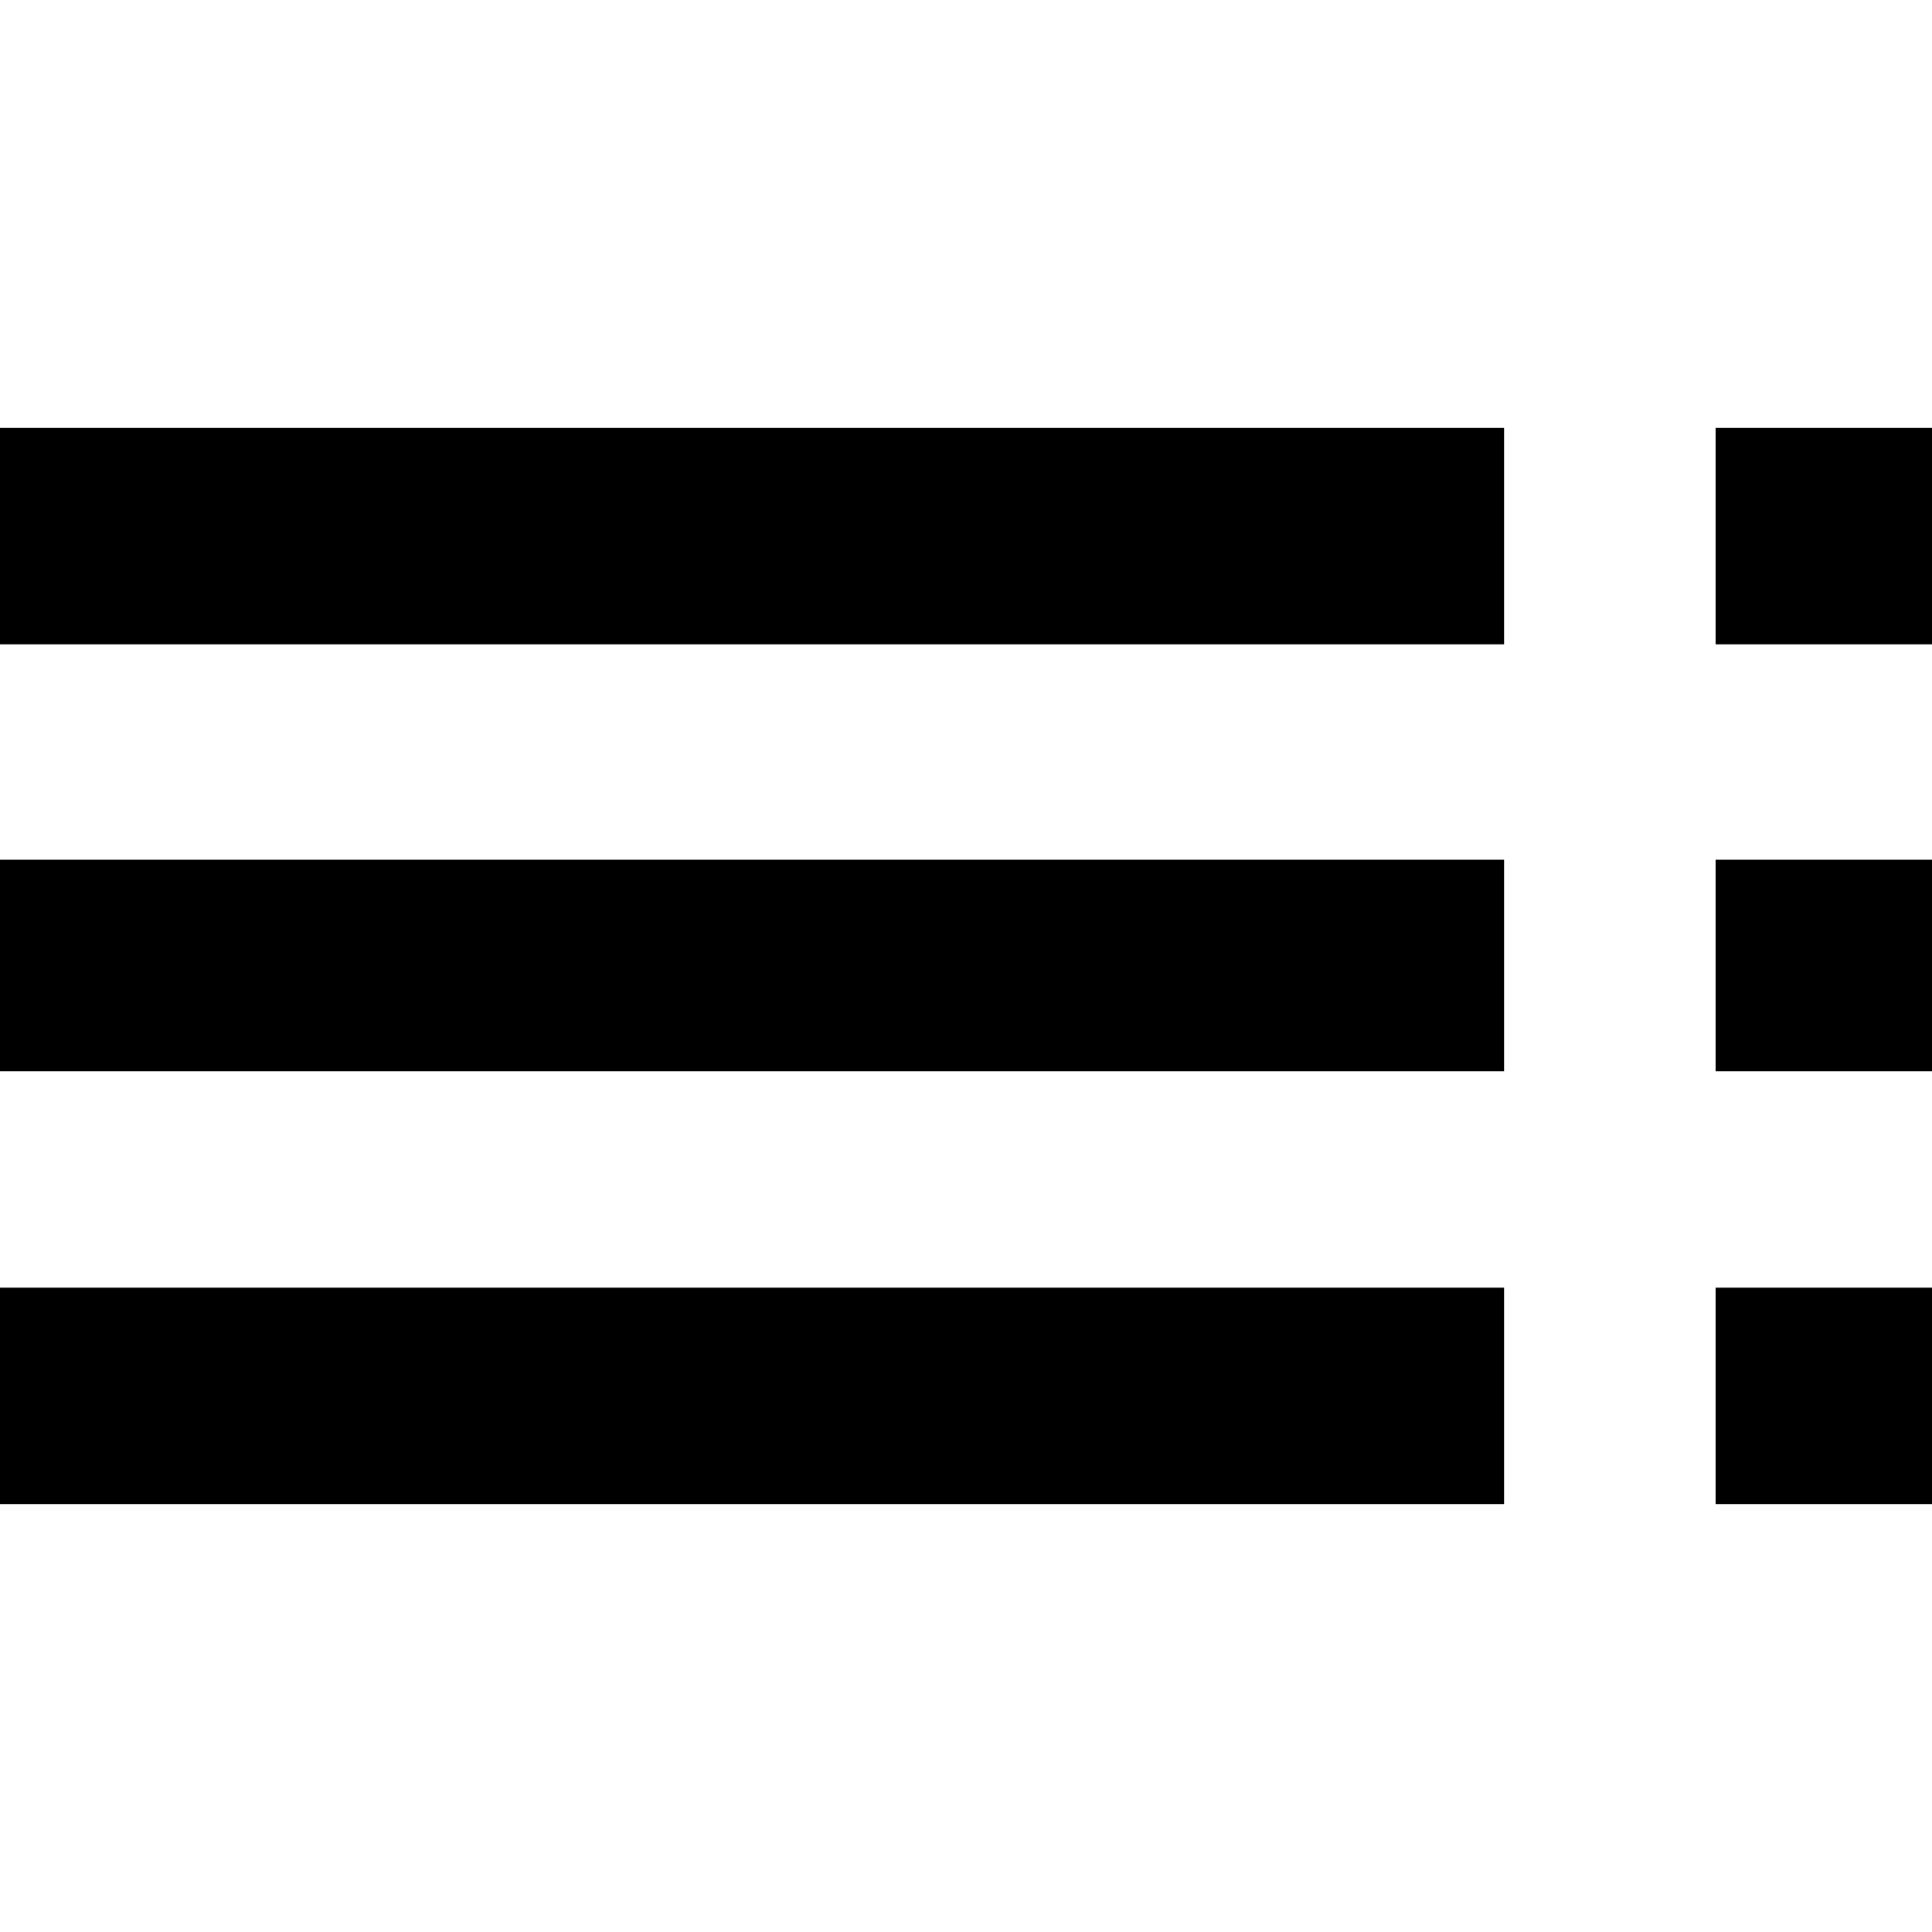
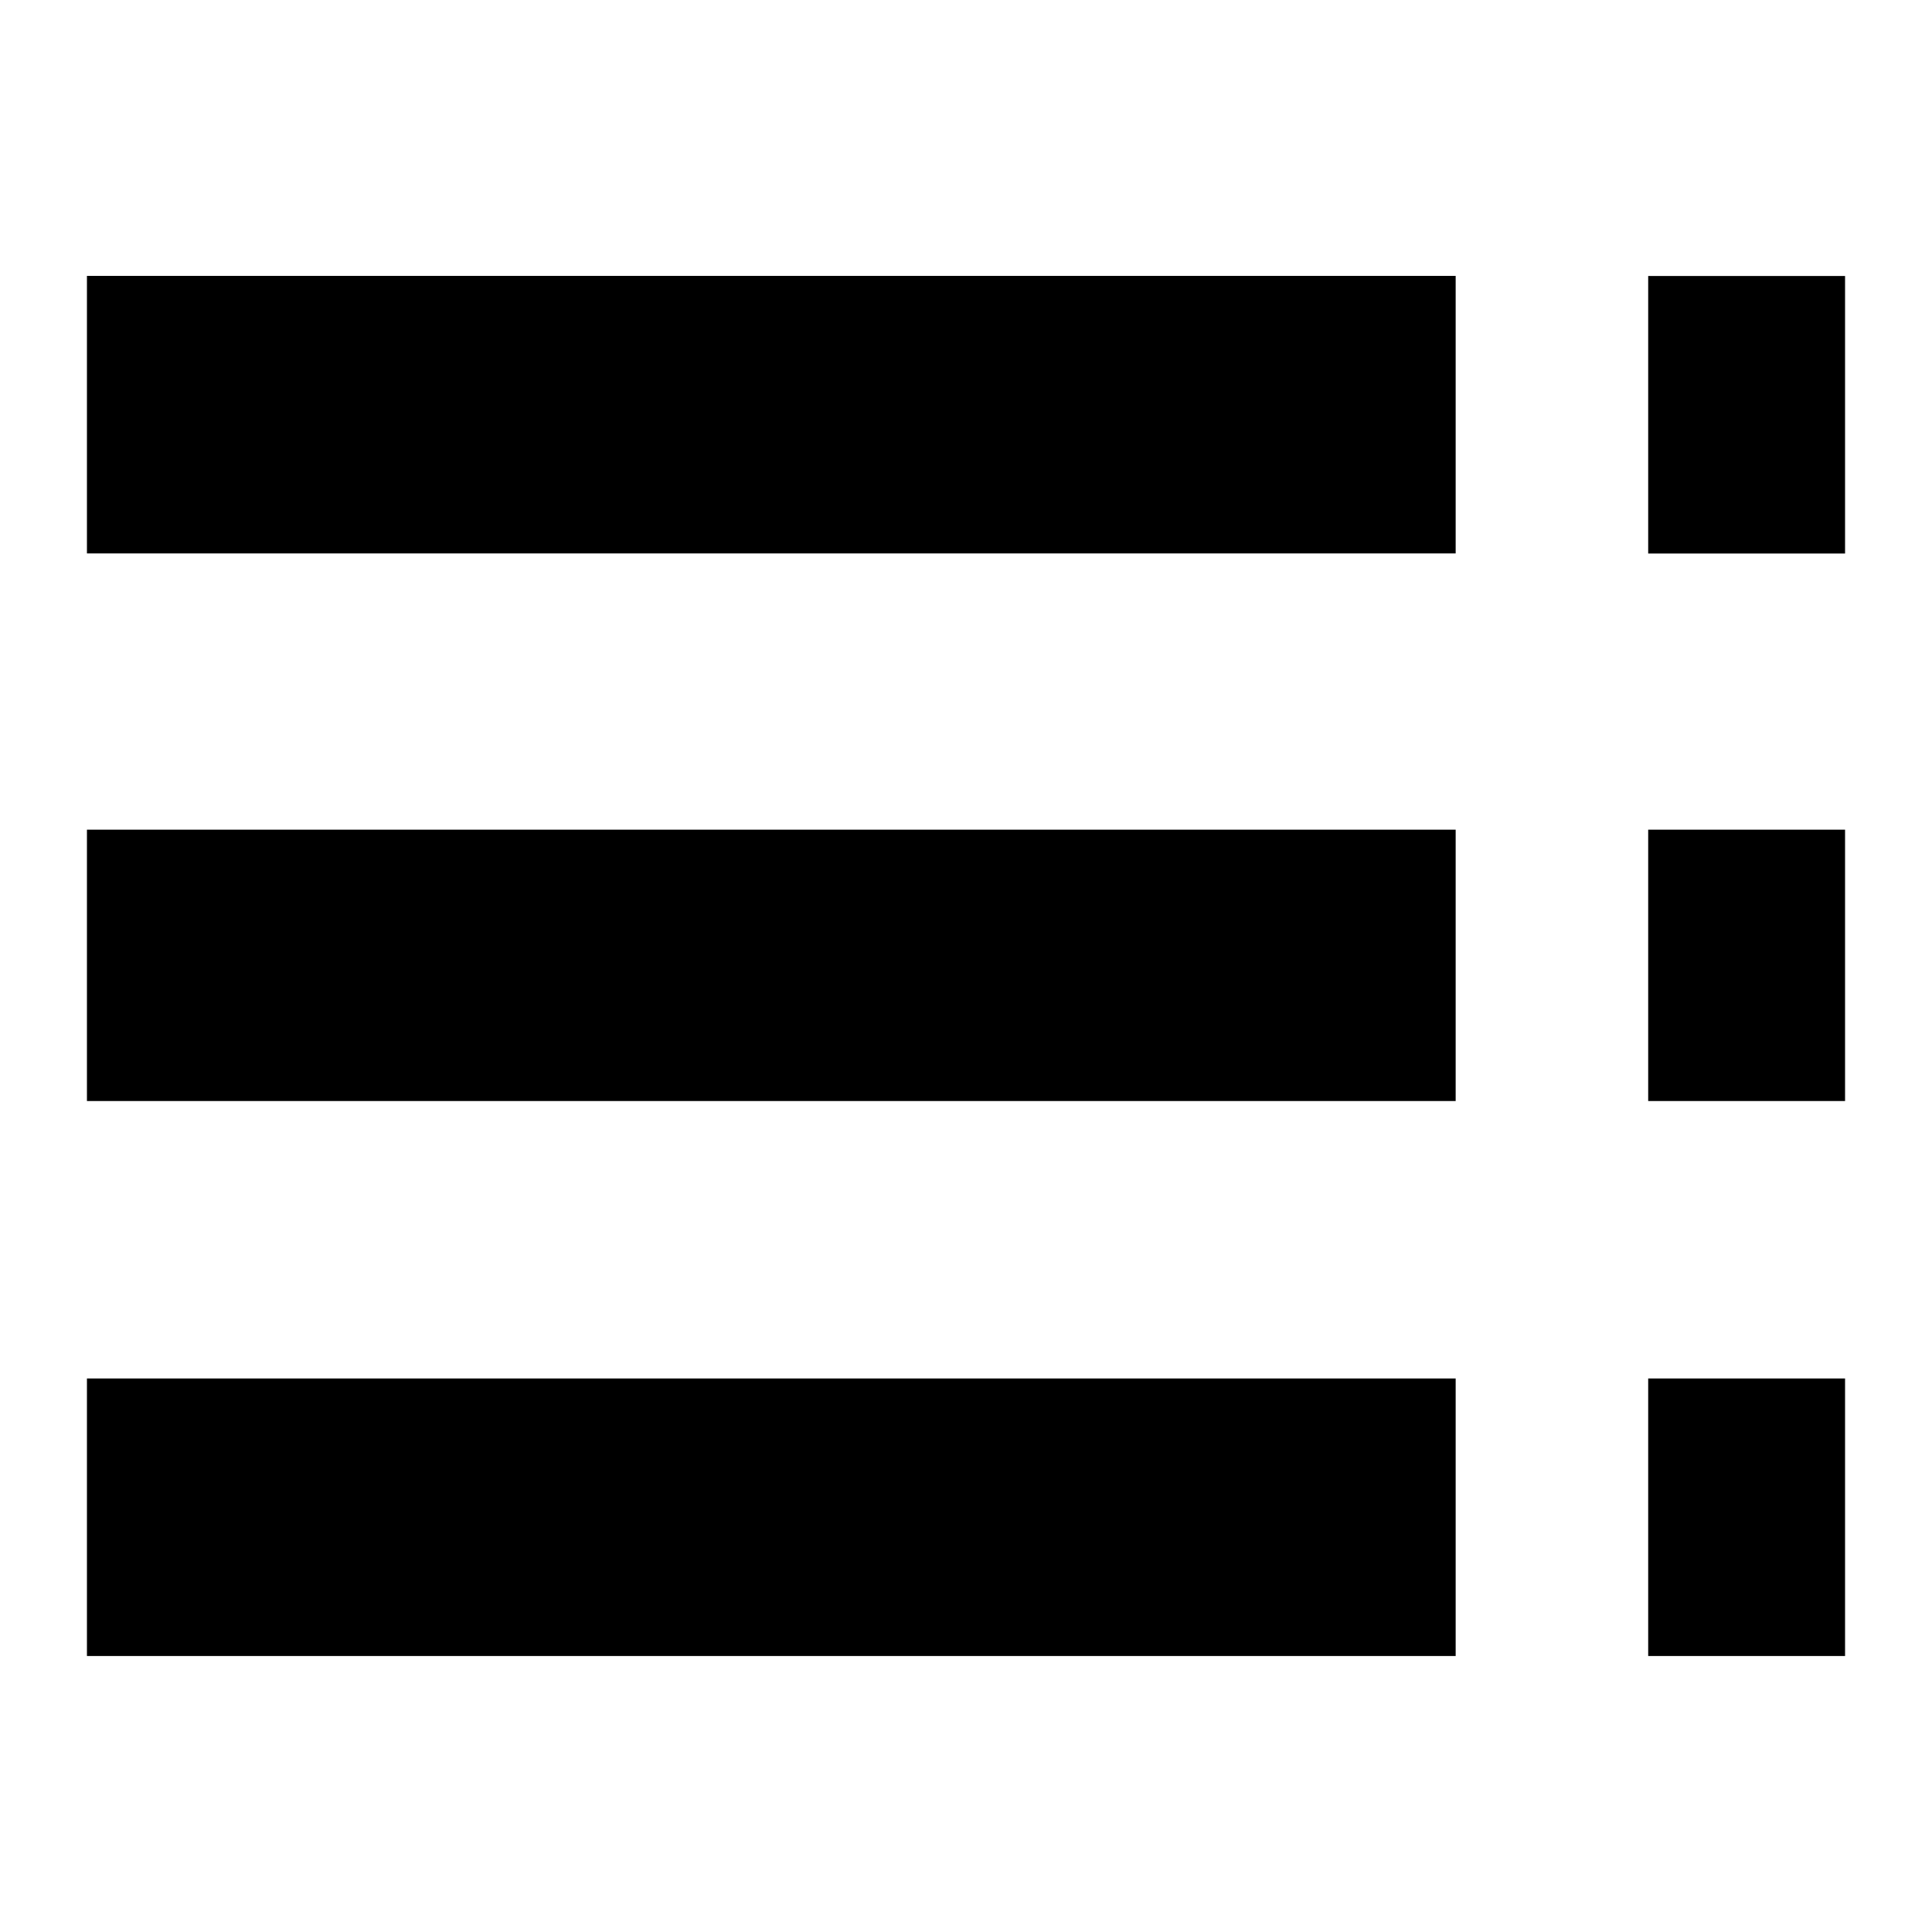
- <svg xmlns="http://www.w3.org/2000/svg" width="200" height="200" viewBox="0 0 200 200" version="1.1">
-   <path d="M177.6,110.9v-21.9h22.4v21.9h-22.4ZM177.6,44.3h22.4v22.4h-22.4v-22.4ZM177.6,155.7v-22.4h22.4v22.4h-22.4ZM0,155.7v-22.4h155.7v22.4H0ZM0,110.9v-21.9h155.7v21.9H0ZM0,66.7v-22.4h155.7v22.4H0Z" />
+ <svg xmlns="http://www.w3.org/2000/svg" id="_图层_1" data-name="图层_1" version="1.1" viewBox="0 0 200 200">
+   <path d="M170.62,113.98v-28.09h20.38v28.09h-20.38ZM170.62,28.57h20.38v28.73h-20.38s0-28.73,0-28.73ZM170.62,171.43v-28.73h20.38v28.73h-20.38ZM9,171.43v-28.73h141.69v28.73H9ZM9,113.98v-28.09h141.69v28.09H9ZM9,57.29v-28.73h141.69v28.73H9Z" />
</svg>
